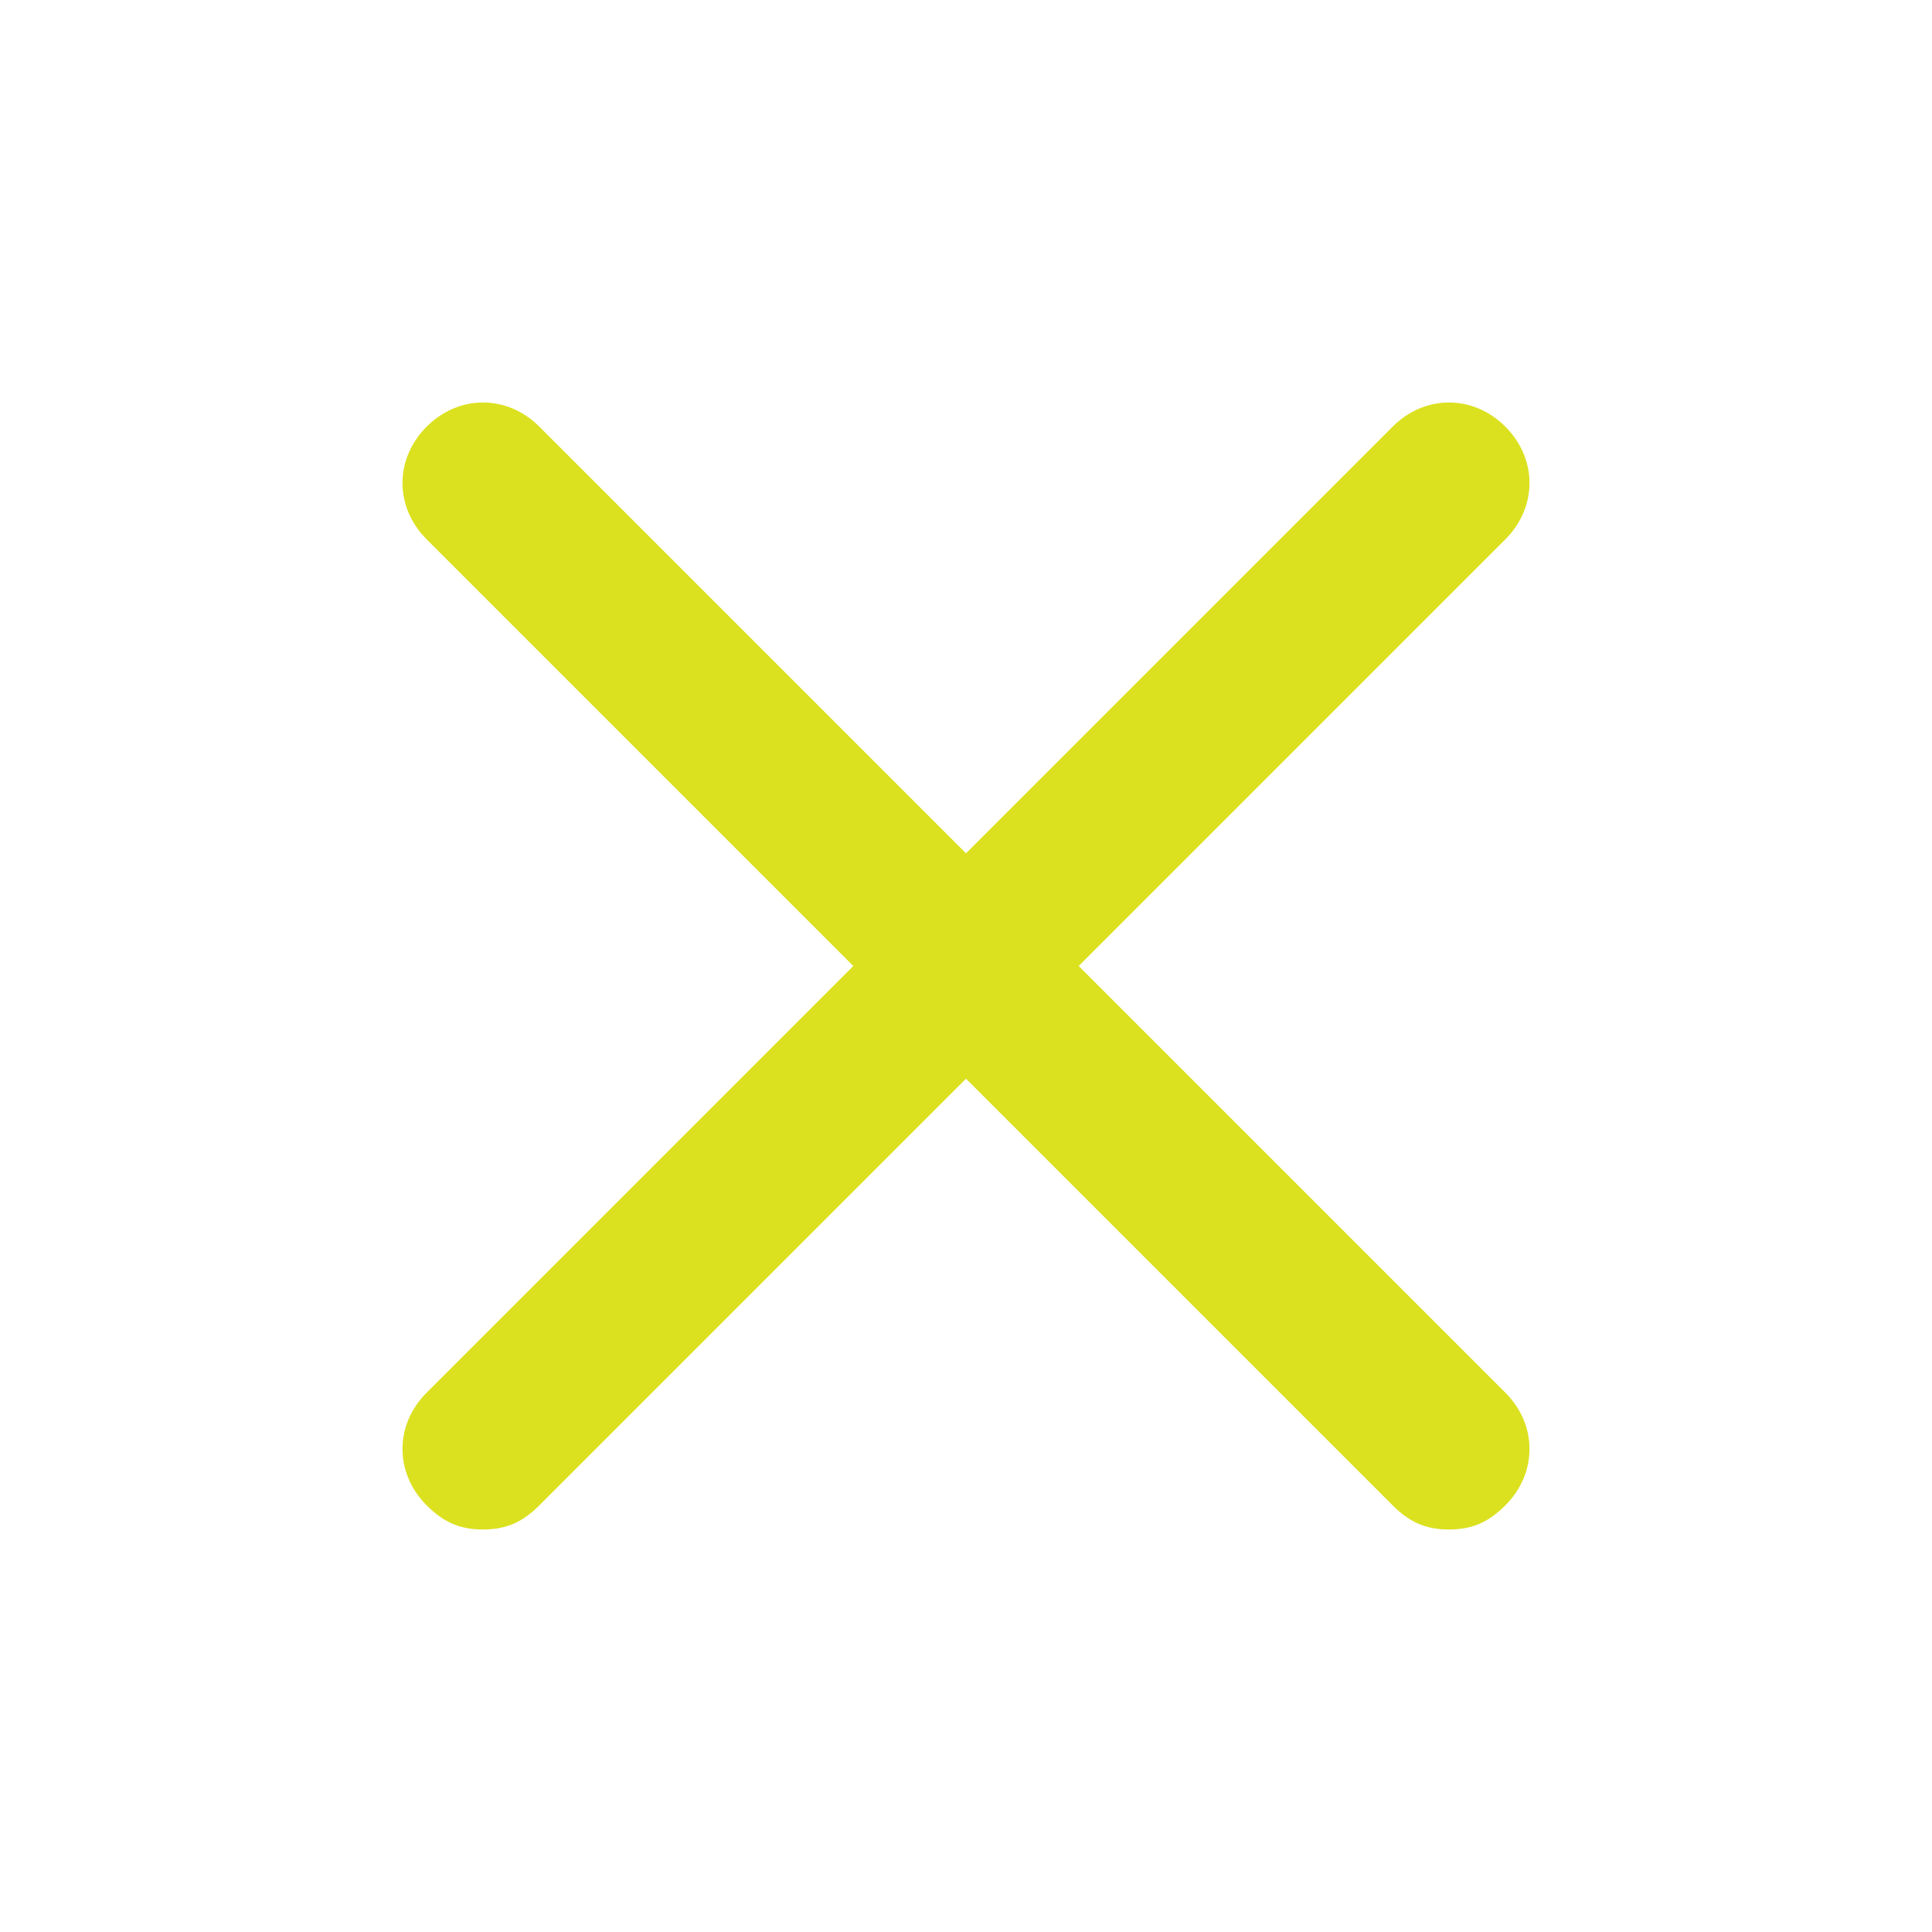
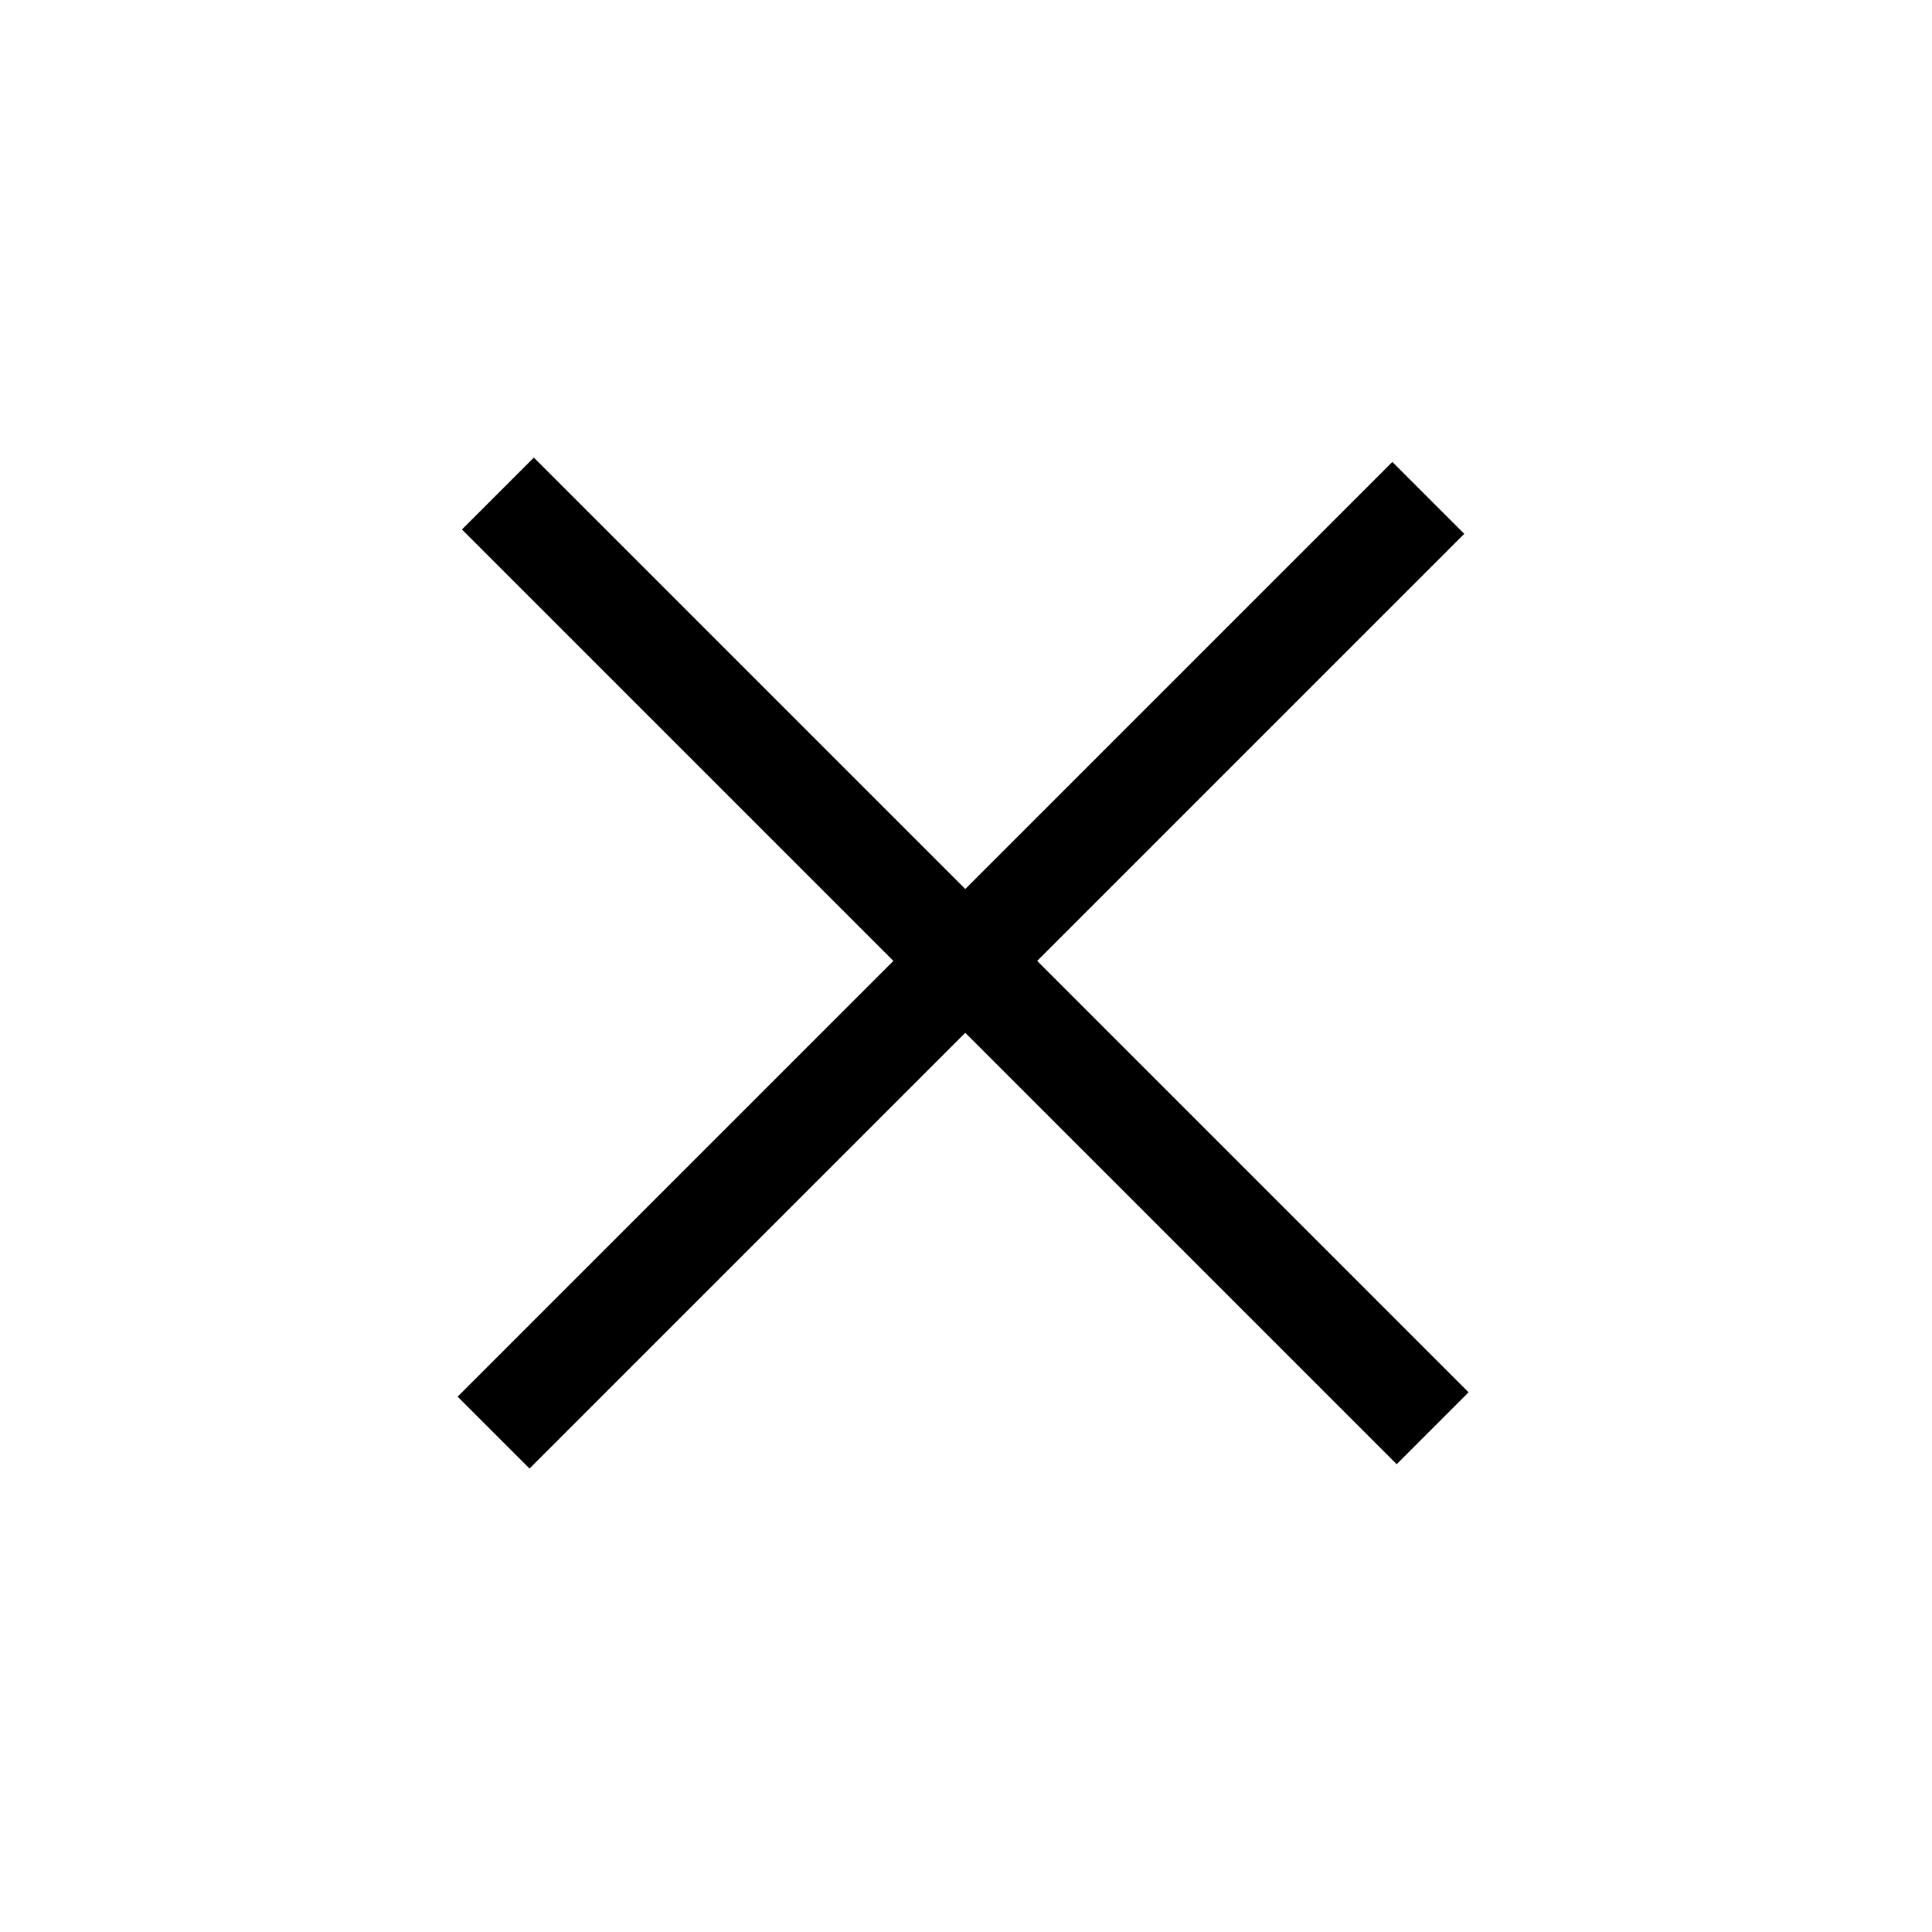
- <svg xmlns="http://www.w3.org/2000/svg" width="24" height="24" viewBox="0 0 24 24" fill="none">
-   <path d="M18.7 17.3C19.1 17.7 19.1 18.3 18.7 18.7C18.5 18.9 18.3 19 18 19C17.7 19 17.5 18.9 17.3 18.7L12 13.4L6.7 18.7C6.5 18.9 6.3 19 6 19C5.7 19 5.5 18.9 5.3 18.7C4.9 18.3 4.9 17.7 5.3 17.3L10.6 12L5.3 6.7C4.9 6.3 4.9 5.7 5.3 5.3C5.7 4.9 6.3 4.9 6.7 5.3L12 10.6L17.3 5.3C17.7 4.9 18.3 4.9 18.7 5.3C19.1 5.7 19.1 6.3 18.7 6.7L13.4 12L18.7 17.3Z" fill="#DBE11F" />
+ <svg xmlns="http://www.w3.org/2000/svg" viewBox="0 0 38 38">
+   <rect class="line" x="10.5" y="9" width="26" height="2" transform="rotate(45 10.5 9)" />
+   <rect class="line" x="28.8" y="10.5" width="26" height="2" transform="rotate(135 28.8 10.5)" />
</svg>
